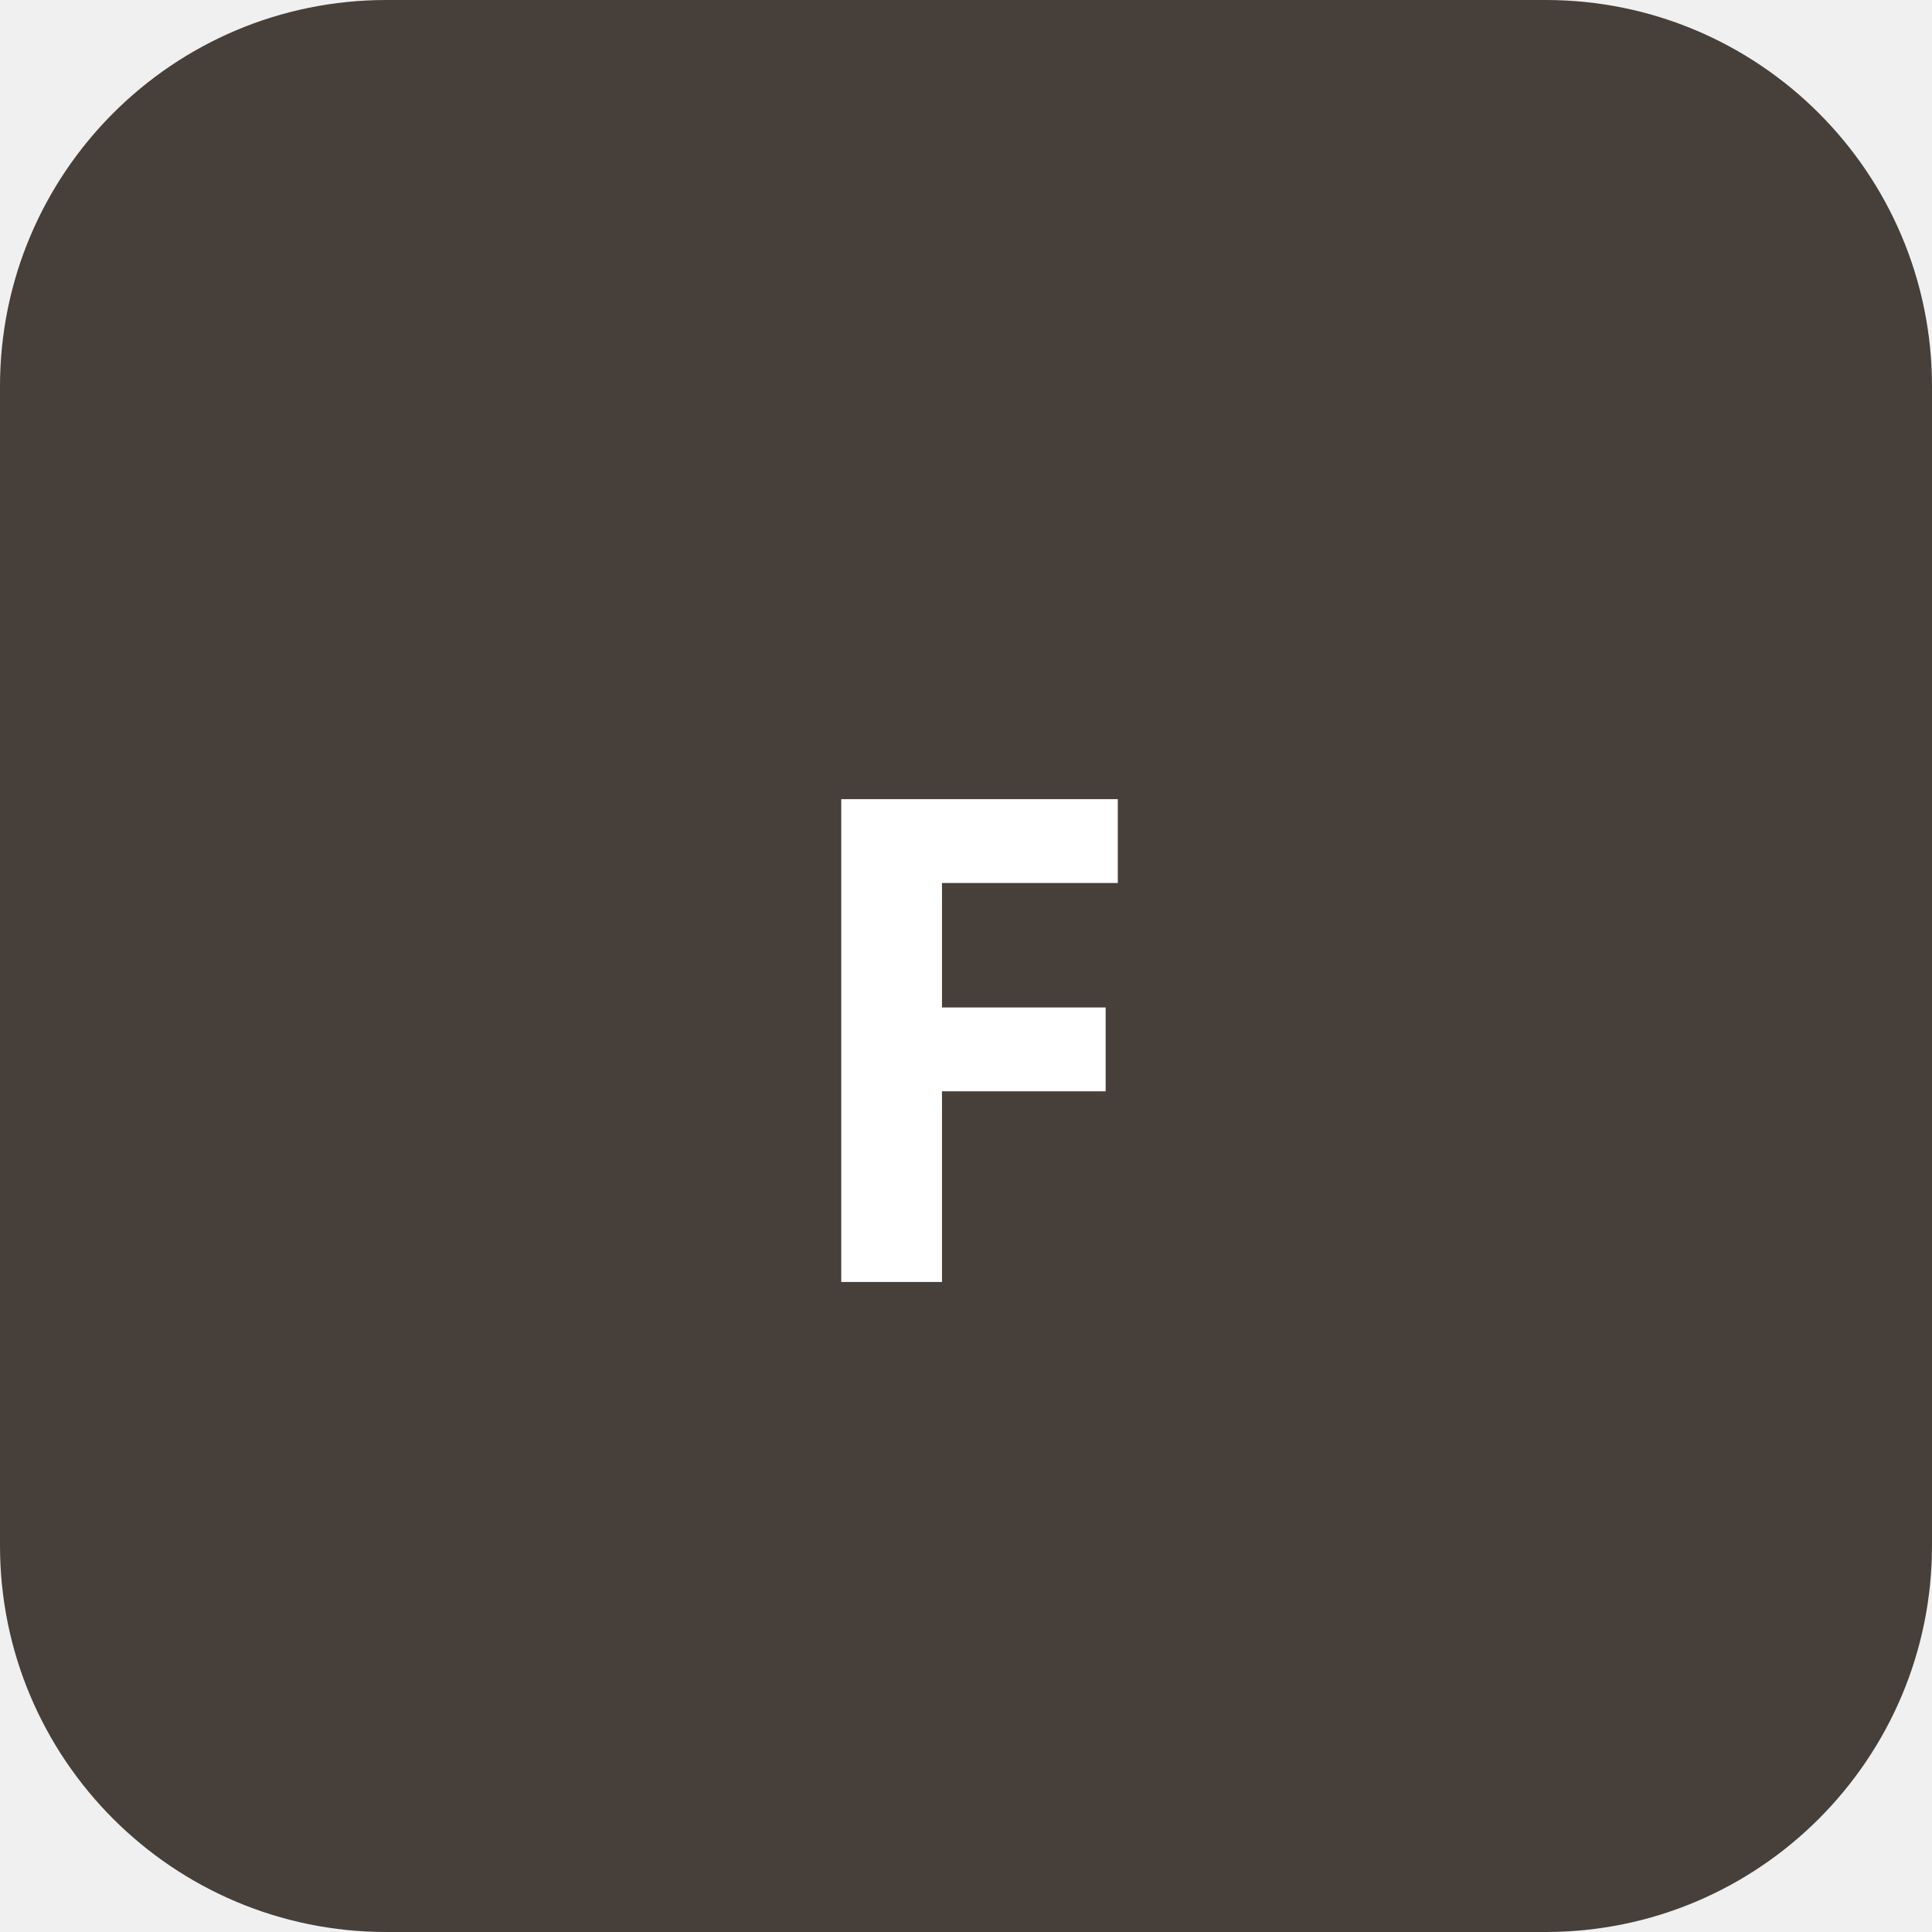
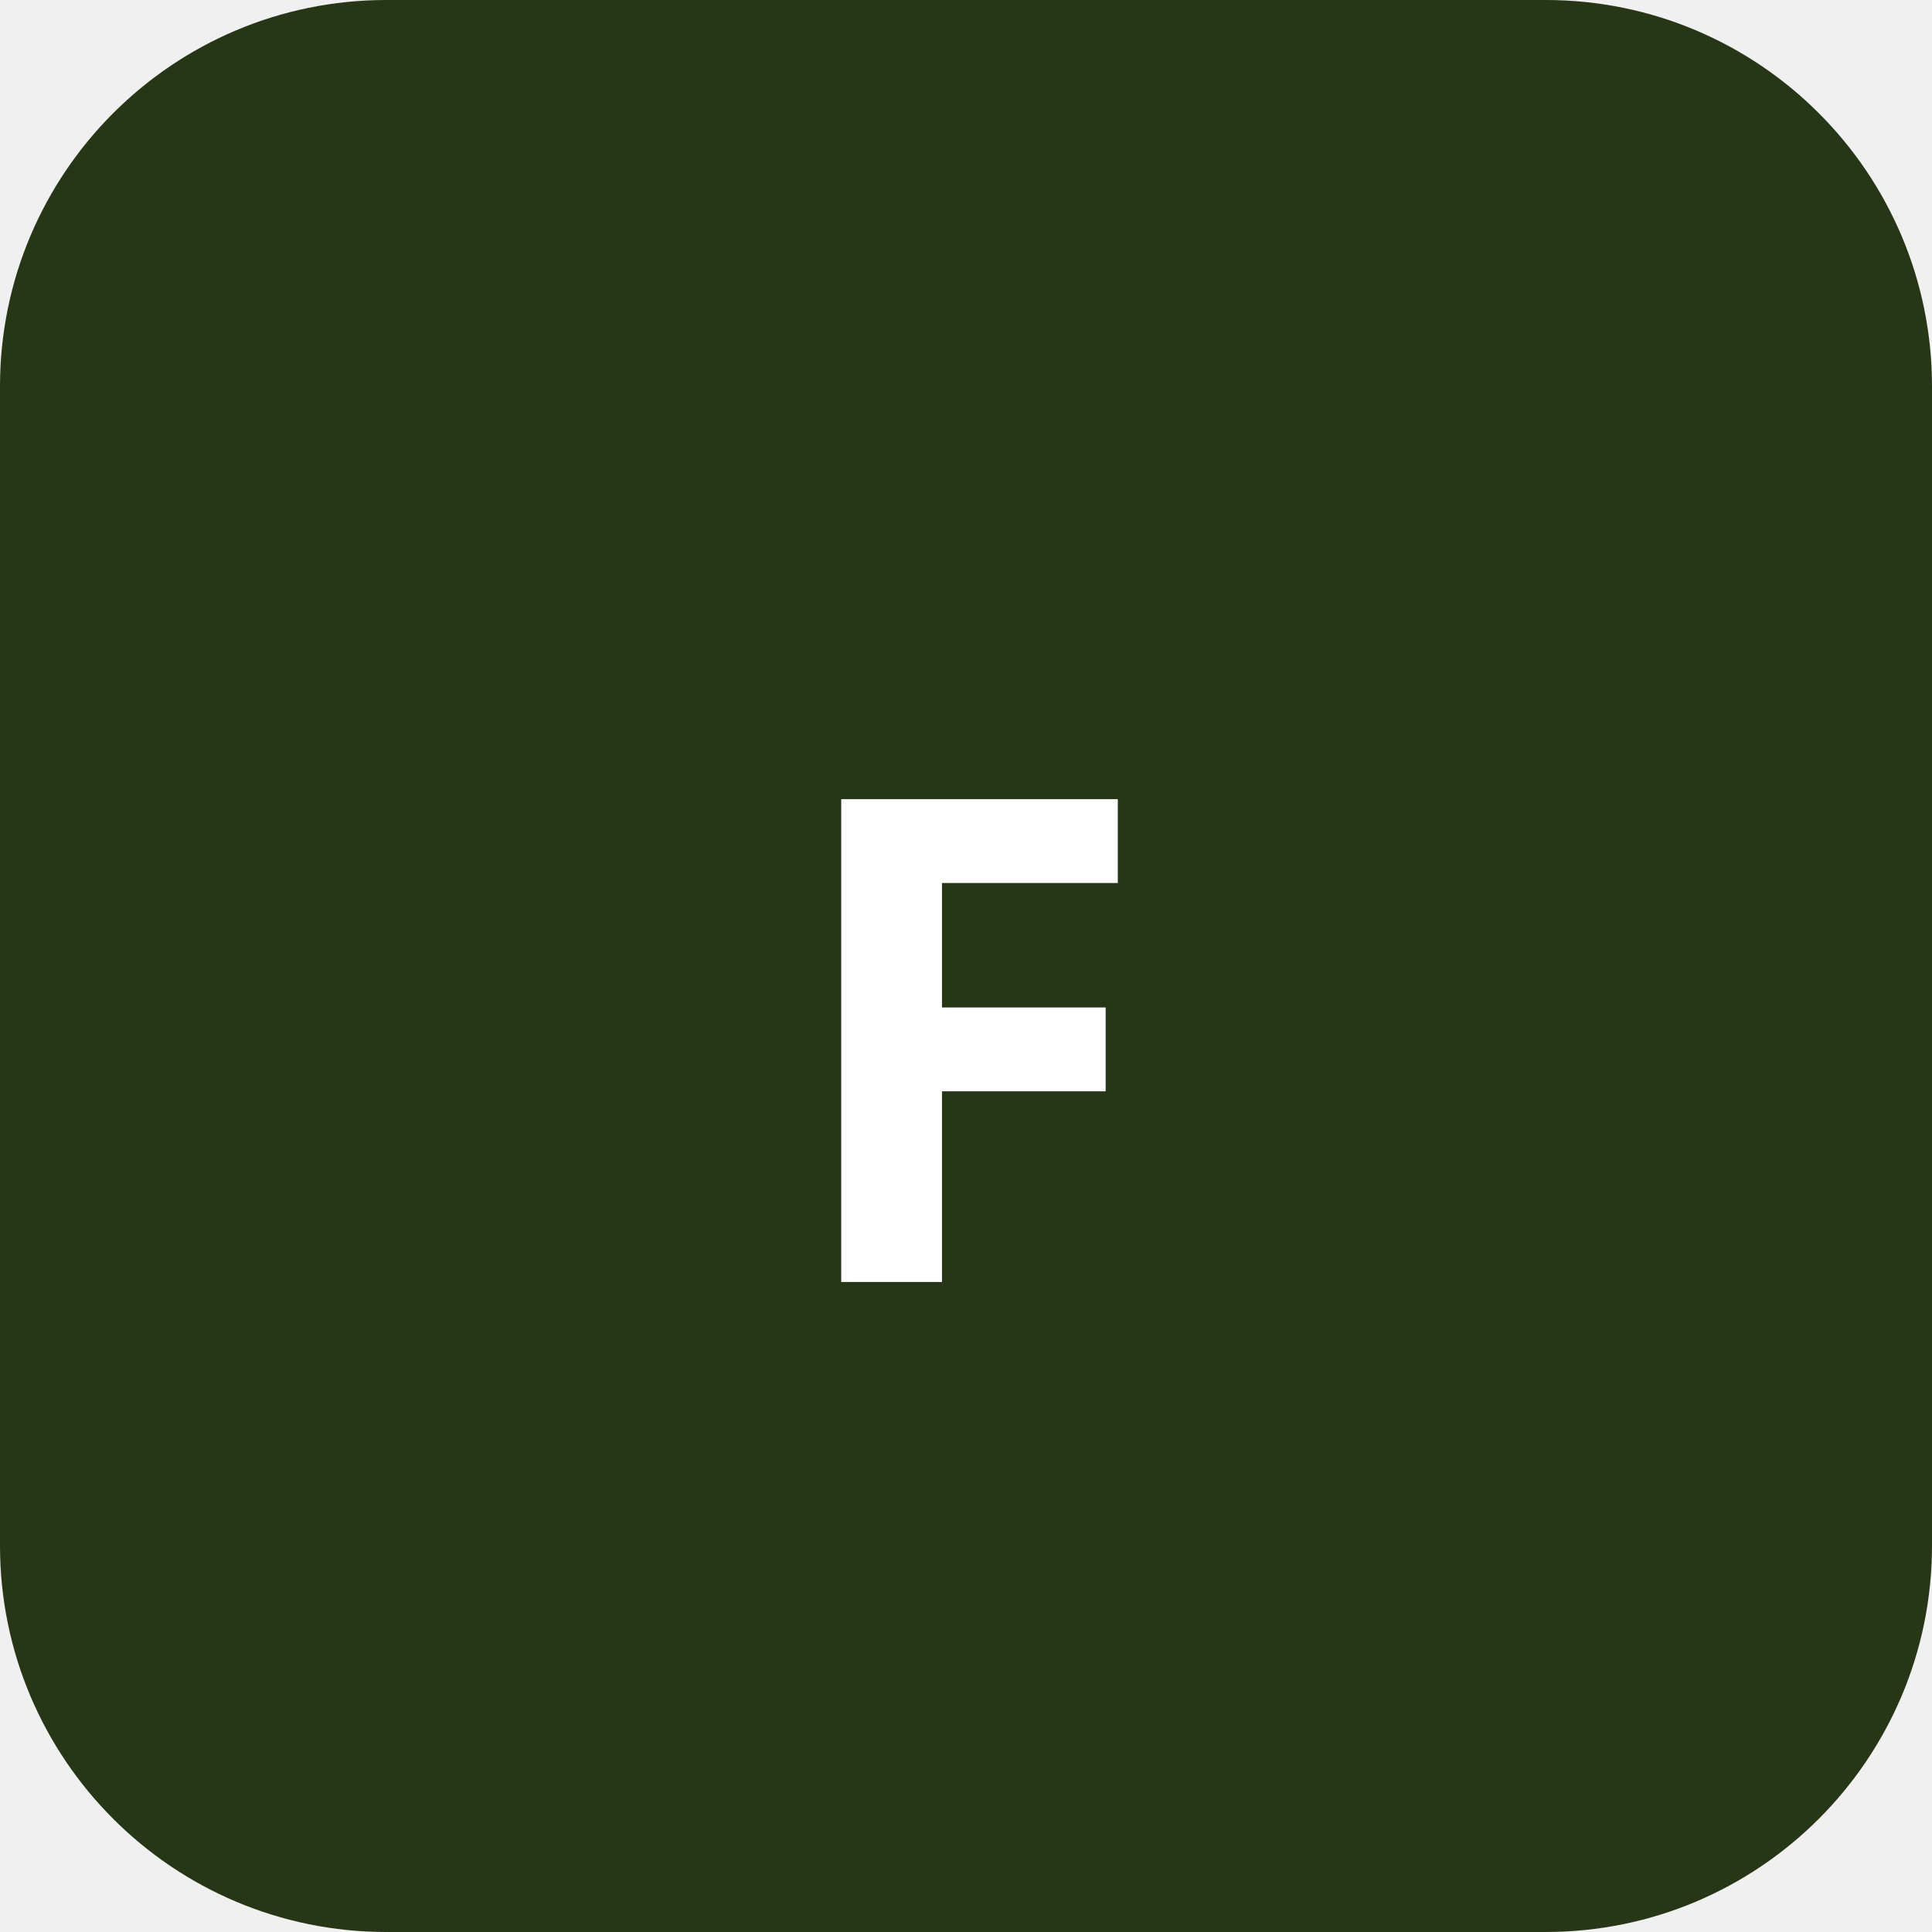
<svg xmlns="http://www.w3.org/2000/svg" width="512" height="512" viewBox="0 0 512 512">
-   <rect width="512" height="512" rx="102.4" fill="#463F3A" />
+   <rect width="512" height="512" rx="102.4" fill="#283618" />
  <text x="50%" y="54%" text-anchor="middle" dominant-baseline="middle" font-family="system-ui, sans-serif" font-weight="700" font-size="179.2" fill="white">F</text>
</svg>
